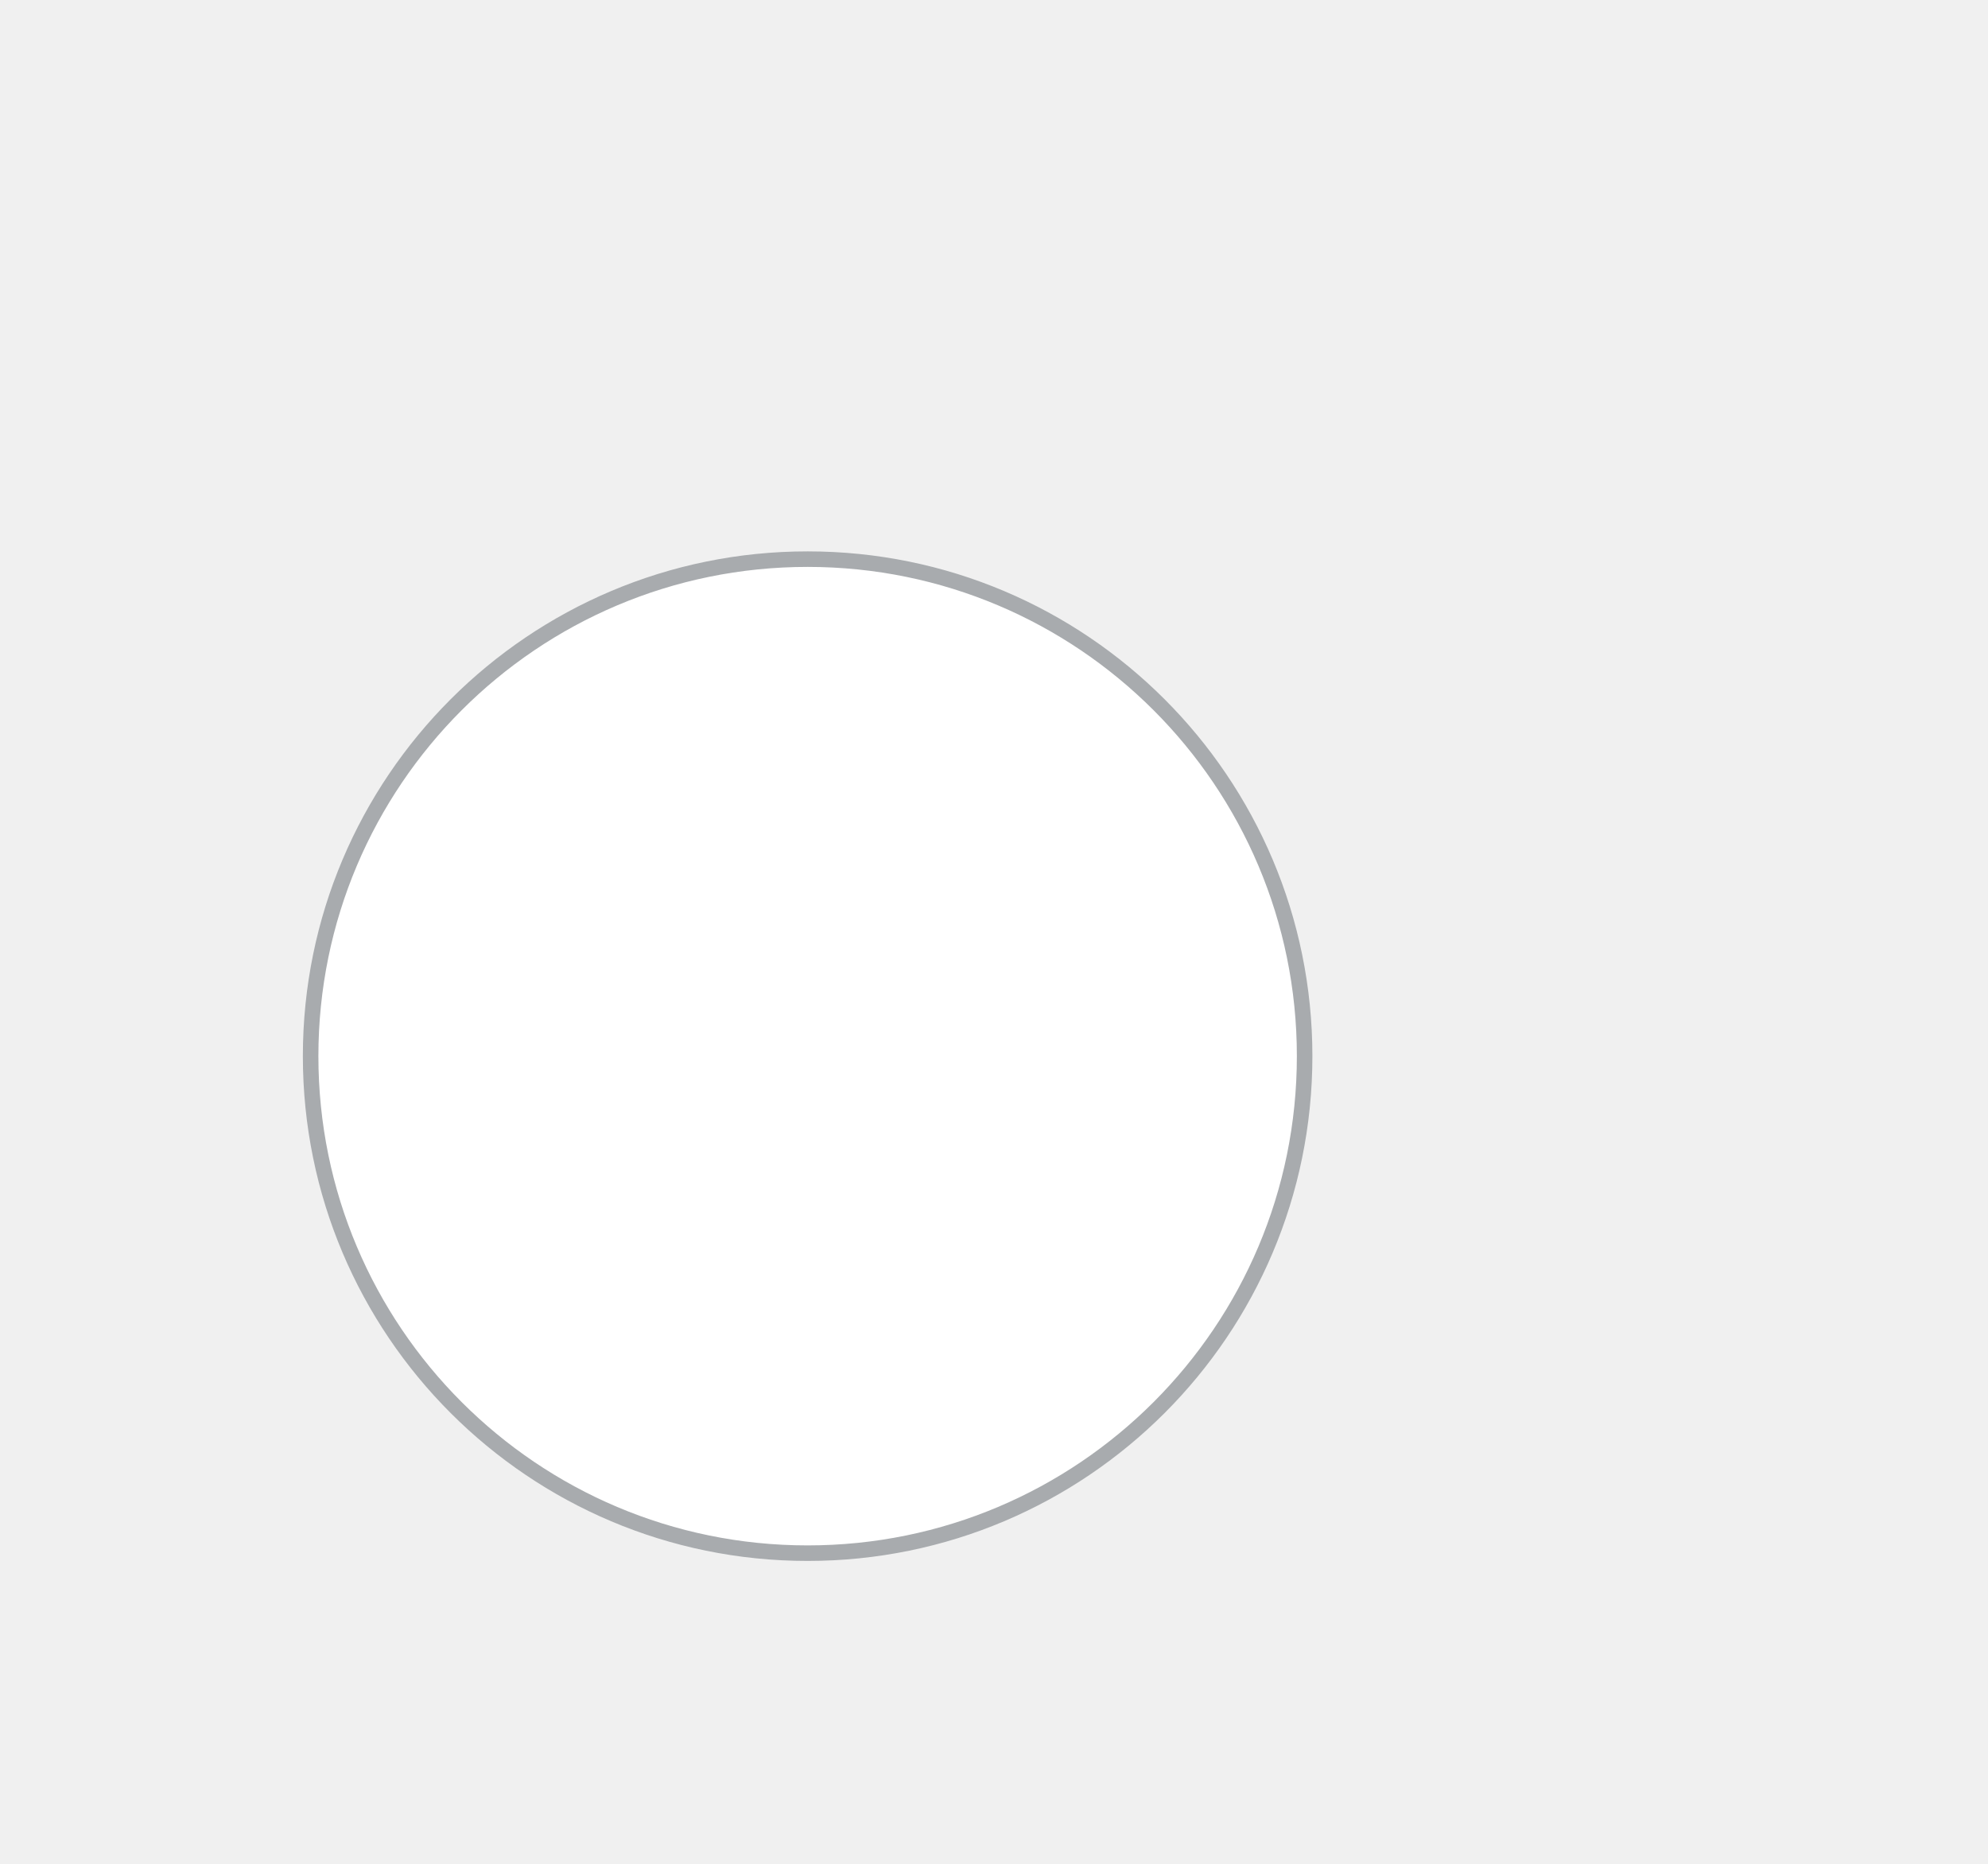
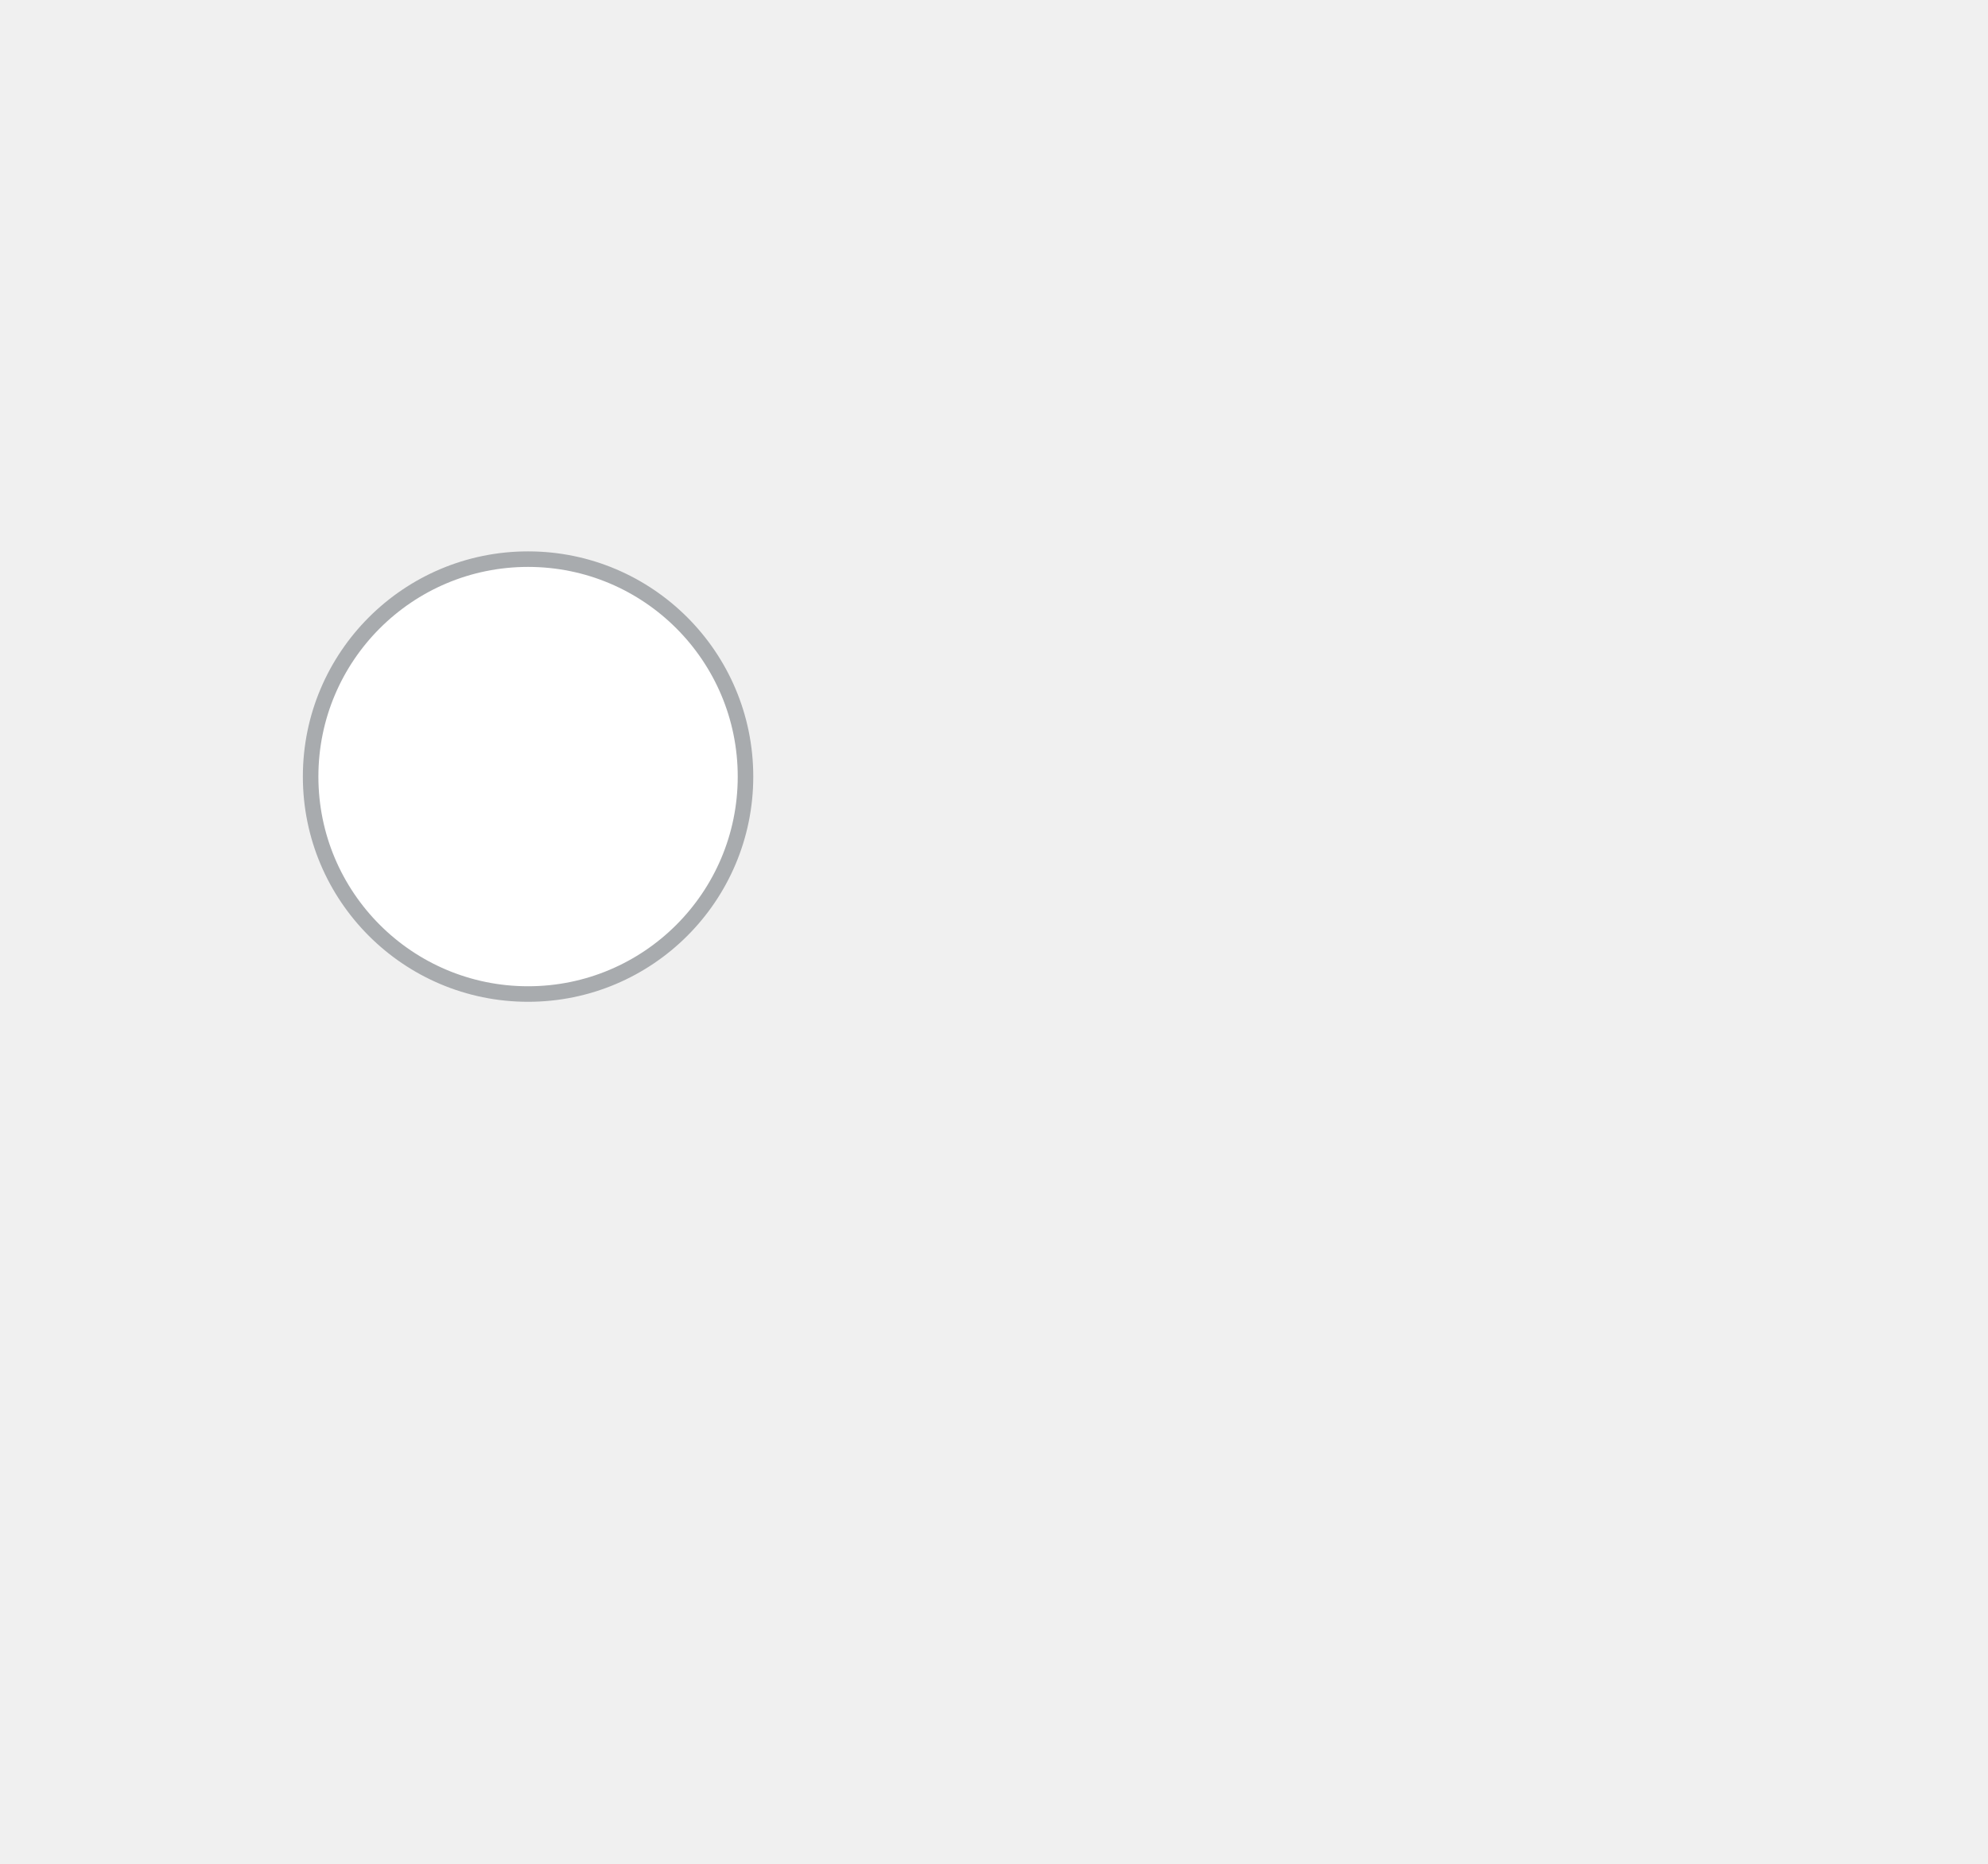
<svg xmlns="http://www.w3.org/2000/svg" viewBox="0 0 128 120" role="img" aria-label="FROG default boolean round LED realization template" data-frog-template="frog.realizations.default.boolean.circular" data-frog-target-classes="frog.widgets.boolean_control frog.widgets.boolean_indicator" data-frog-variant="circular">
  <defs>
    <style>
      #label_text,
      #caption_text,
      #state_text {
        display: none;
      }

      #placement_bounds {
        display: none;
        fill: none;
        stroke: none;
      }

      #state_face {
        fill: #ffffff;
        stroke: #A8ABAE;
        stroke-width: 1px;
        vector-effect: non-scaling-stroke;
      }

      #focus_ring {
        display: none;
        fill: none;
        stroke: #00ADEF;
        stroke-width: 1px;
        vector-effect: non-scaling-stroke;
      }
    </style>
  </defs>
  <g id="root" data-frog-part="root">
    <text id="label_text" data-frog-part="label" data-frog-member="label.text" data-frog-anchor="label.anchor" x="16" y="24">boolean_1</text>
    <text id="caption_text" data-frog-part="caption" data-frog-member="caption.text" data-frog-anchor="caption.anchor" x="16" y="24">Boolean</text>
-     <rect id="placement_bounds" data-frog-part="placement_bounds" x="16" y="32" width="72" height="72" data-frog-role="placement_bounds" />
-     <ellipse id="state_face" data-frog-part="state_face" cx="52" cy="68" rx="32" ry="32" data-frog-bind="value style.state_face.*" />
-     <ellipse id="focus_ring" data-frog-part="focus_ring" cx="52" cy="68" rx="32" ry="32" data-frog-bind="interaction.focused style.focus_ring.*" />
-     <text id="state_text" data-frog-part="state_text" data-frog-member="state_text.true_text state_text.false_text" data-frog-anchor="state_text.center" x="52" y="68" text-anchor="middle" dominant-baseline="middle">On</text>
+     <rect id="placement_bounds" data-frog-part="placement_bounds" x="16" y="32" width="36" height="36" data-frog-role="placement_bounds" />
+     <ellipse id="state_face" data-frog-part="state_face" cx="34" cy="50" rx="14" ry="14" data-frog-bind="value style.state_face.*" />
+     <ellipse id="focus_ring" data-frog-part="focus_ring" cx="34" cy="50" rx="14" ry="14" data-frog-bind="interaction.focused style.focus_ring.*" />
+     <text id="state_text" data-frog-part="state_text" data-frog-member="state_text.true_text state_text.false_text" data-frog-anchor="state_text.center" x="34" y="50" text-anchor="middle" dominant-baseline="middle">On</text>
  </g>
</svg>
